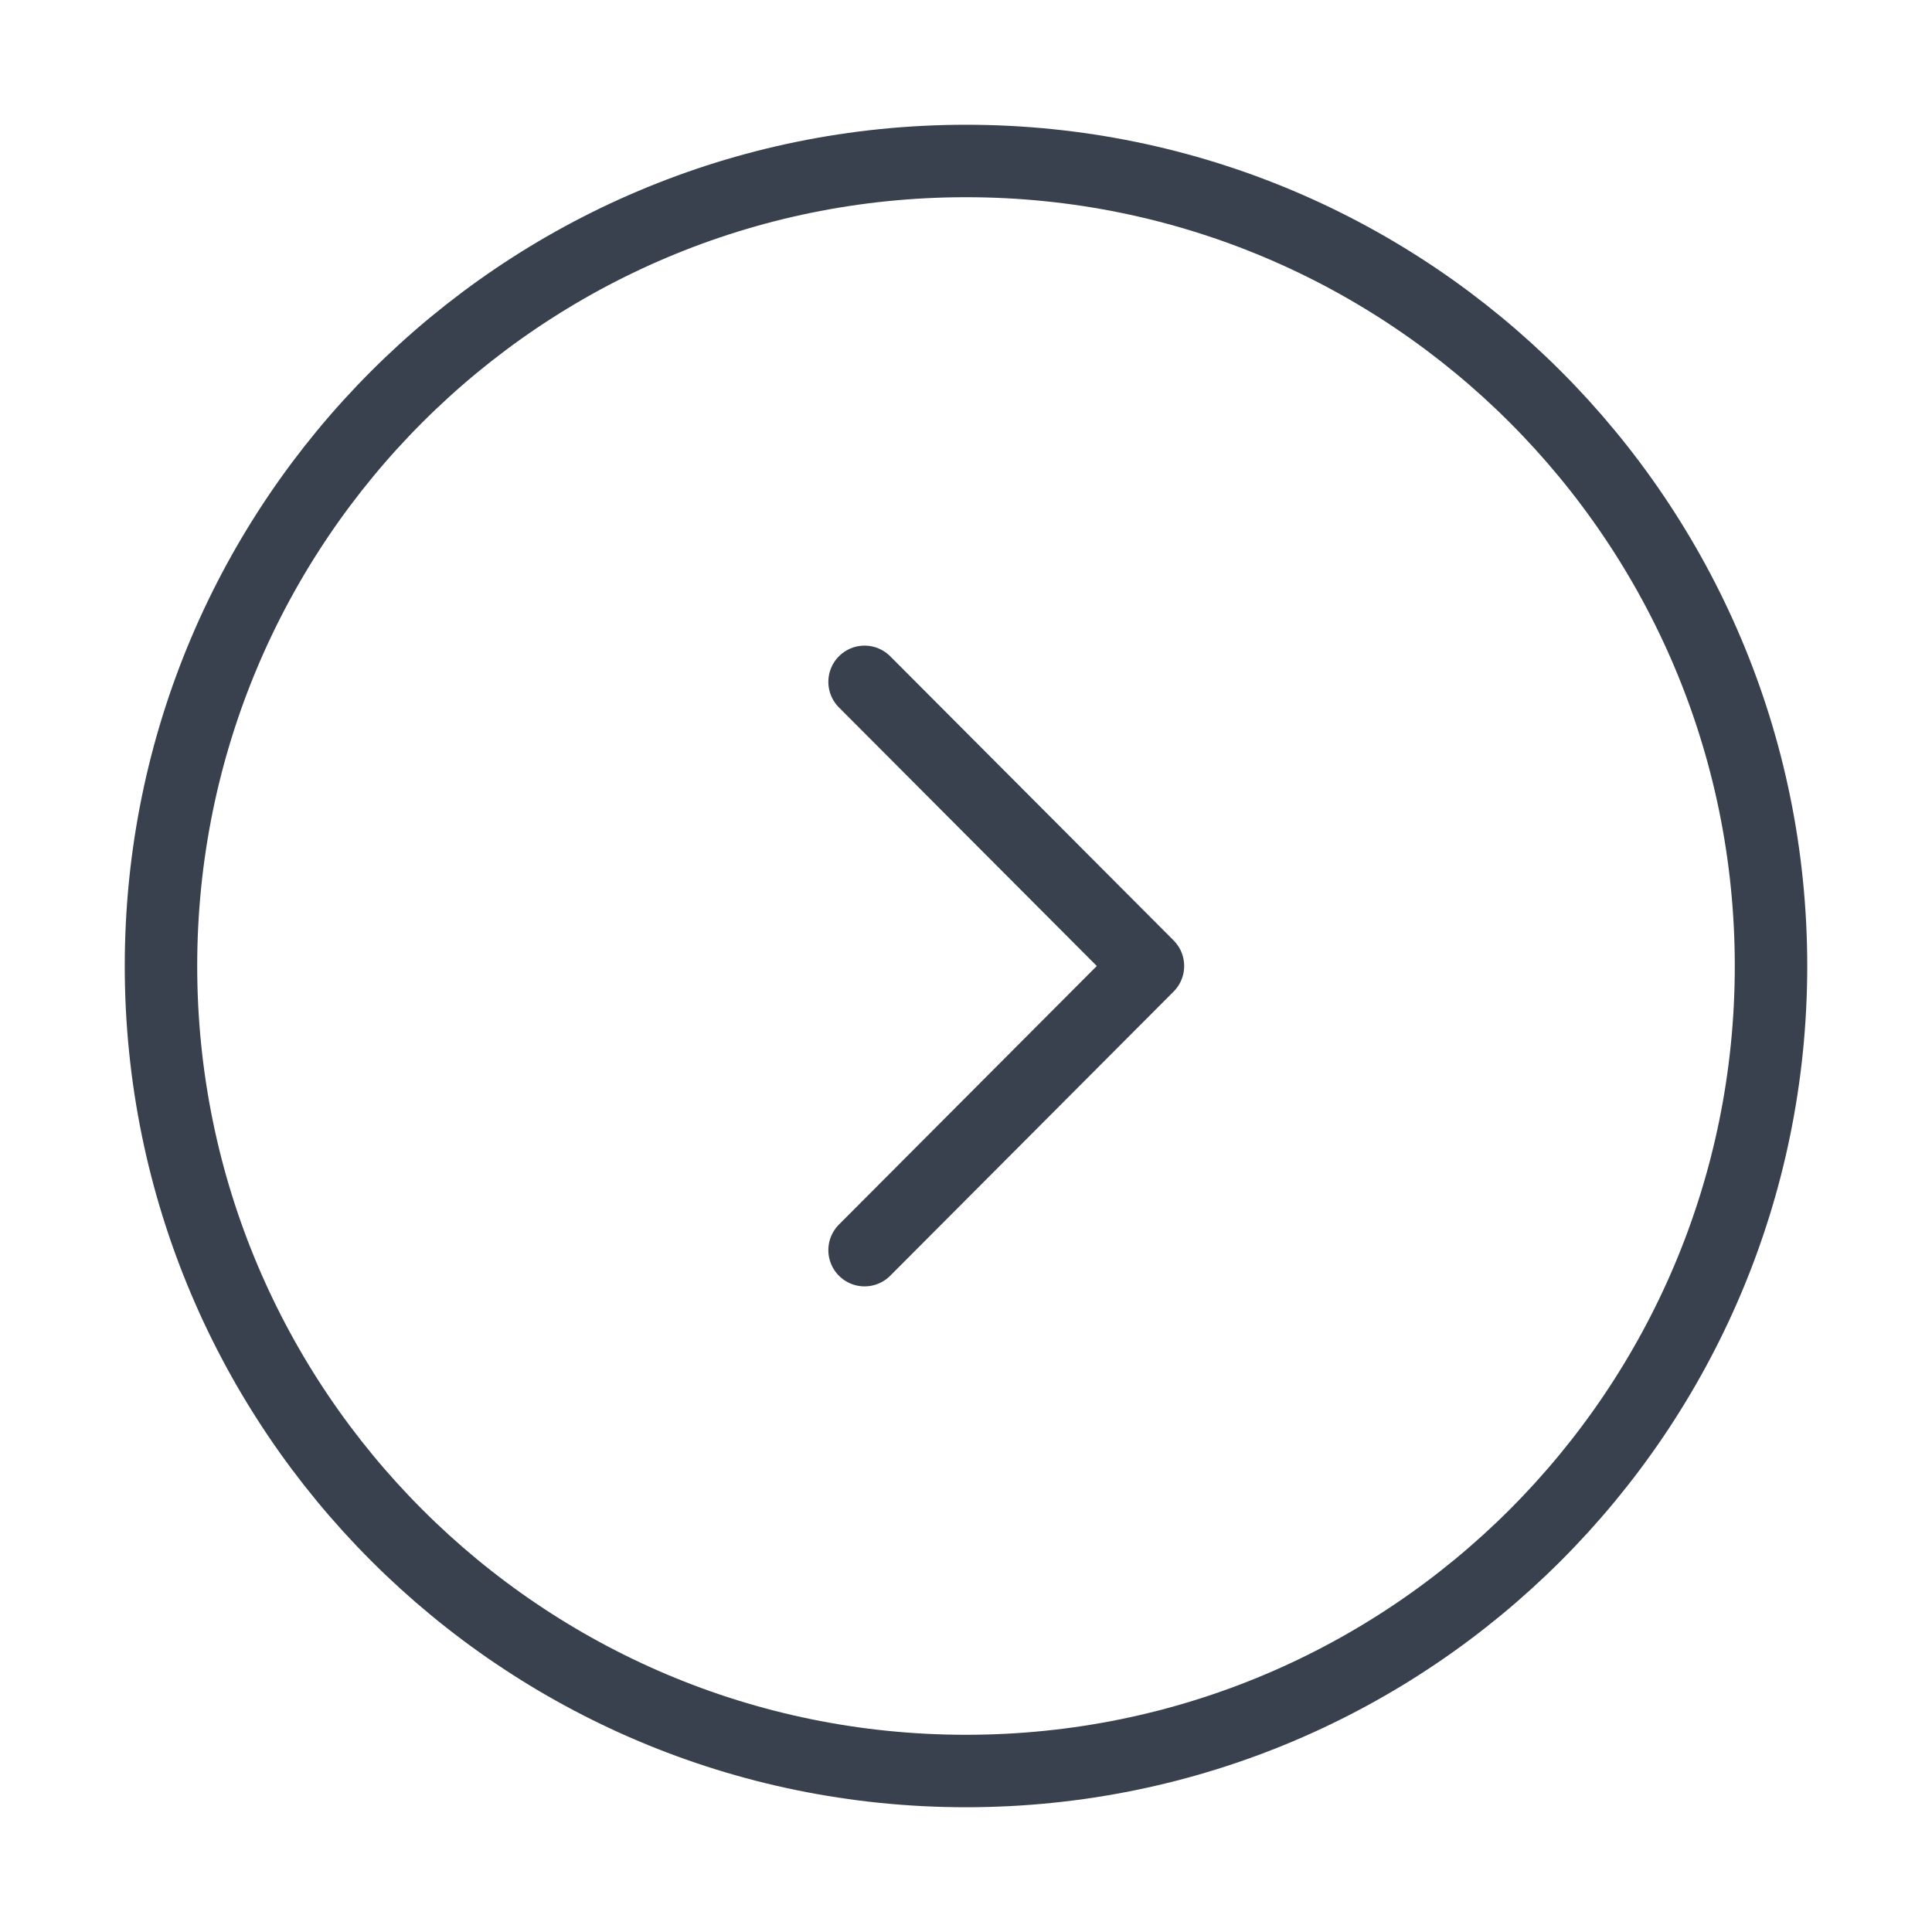
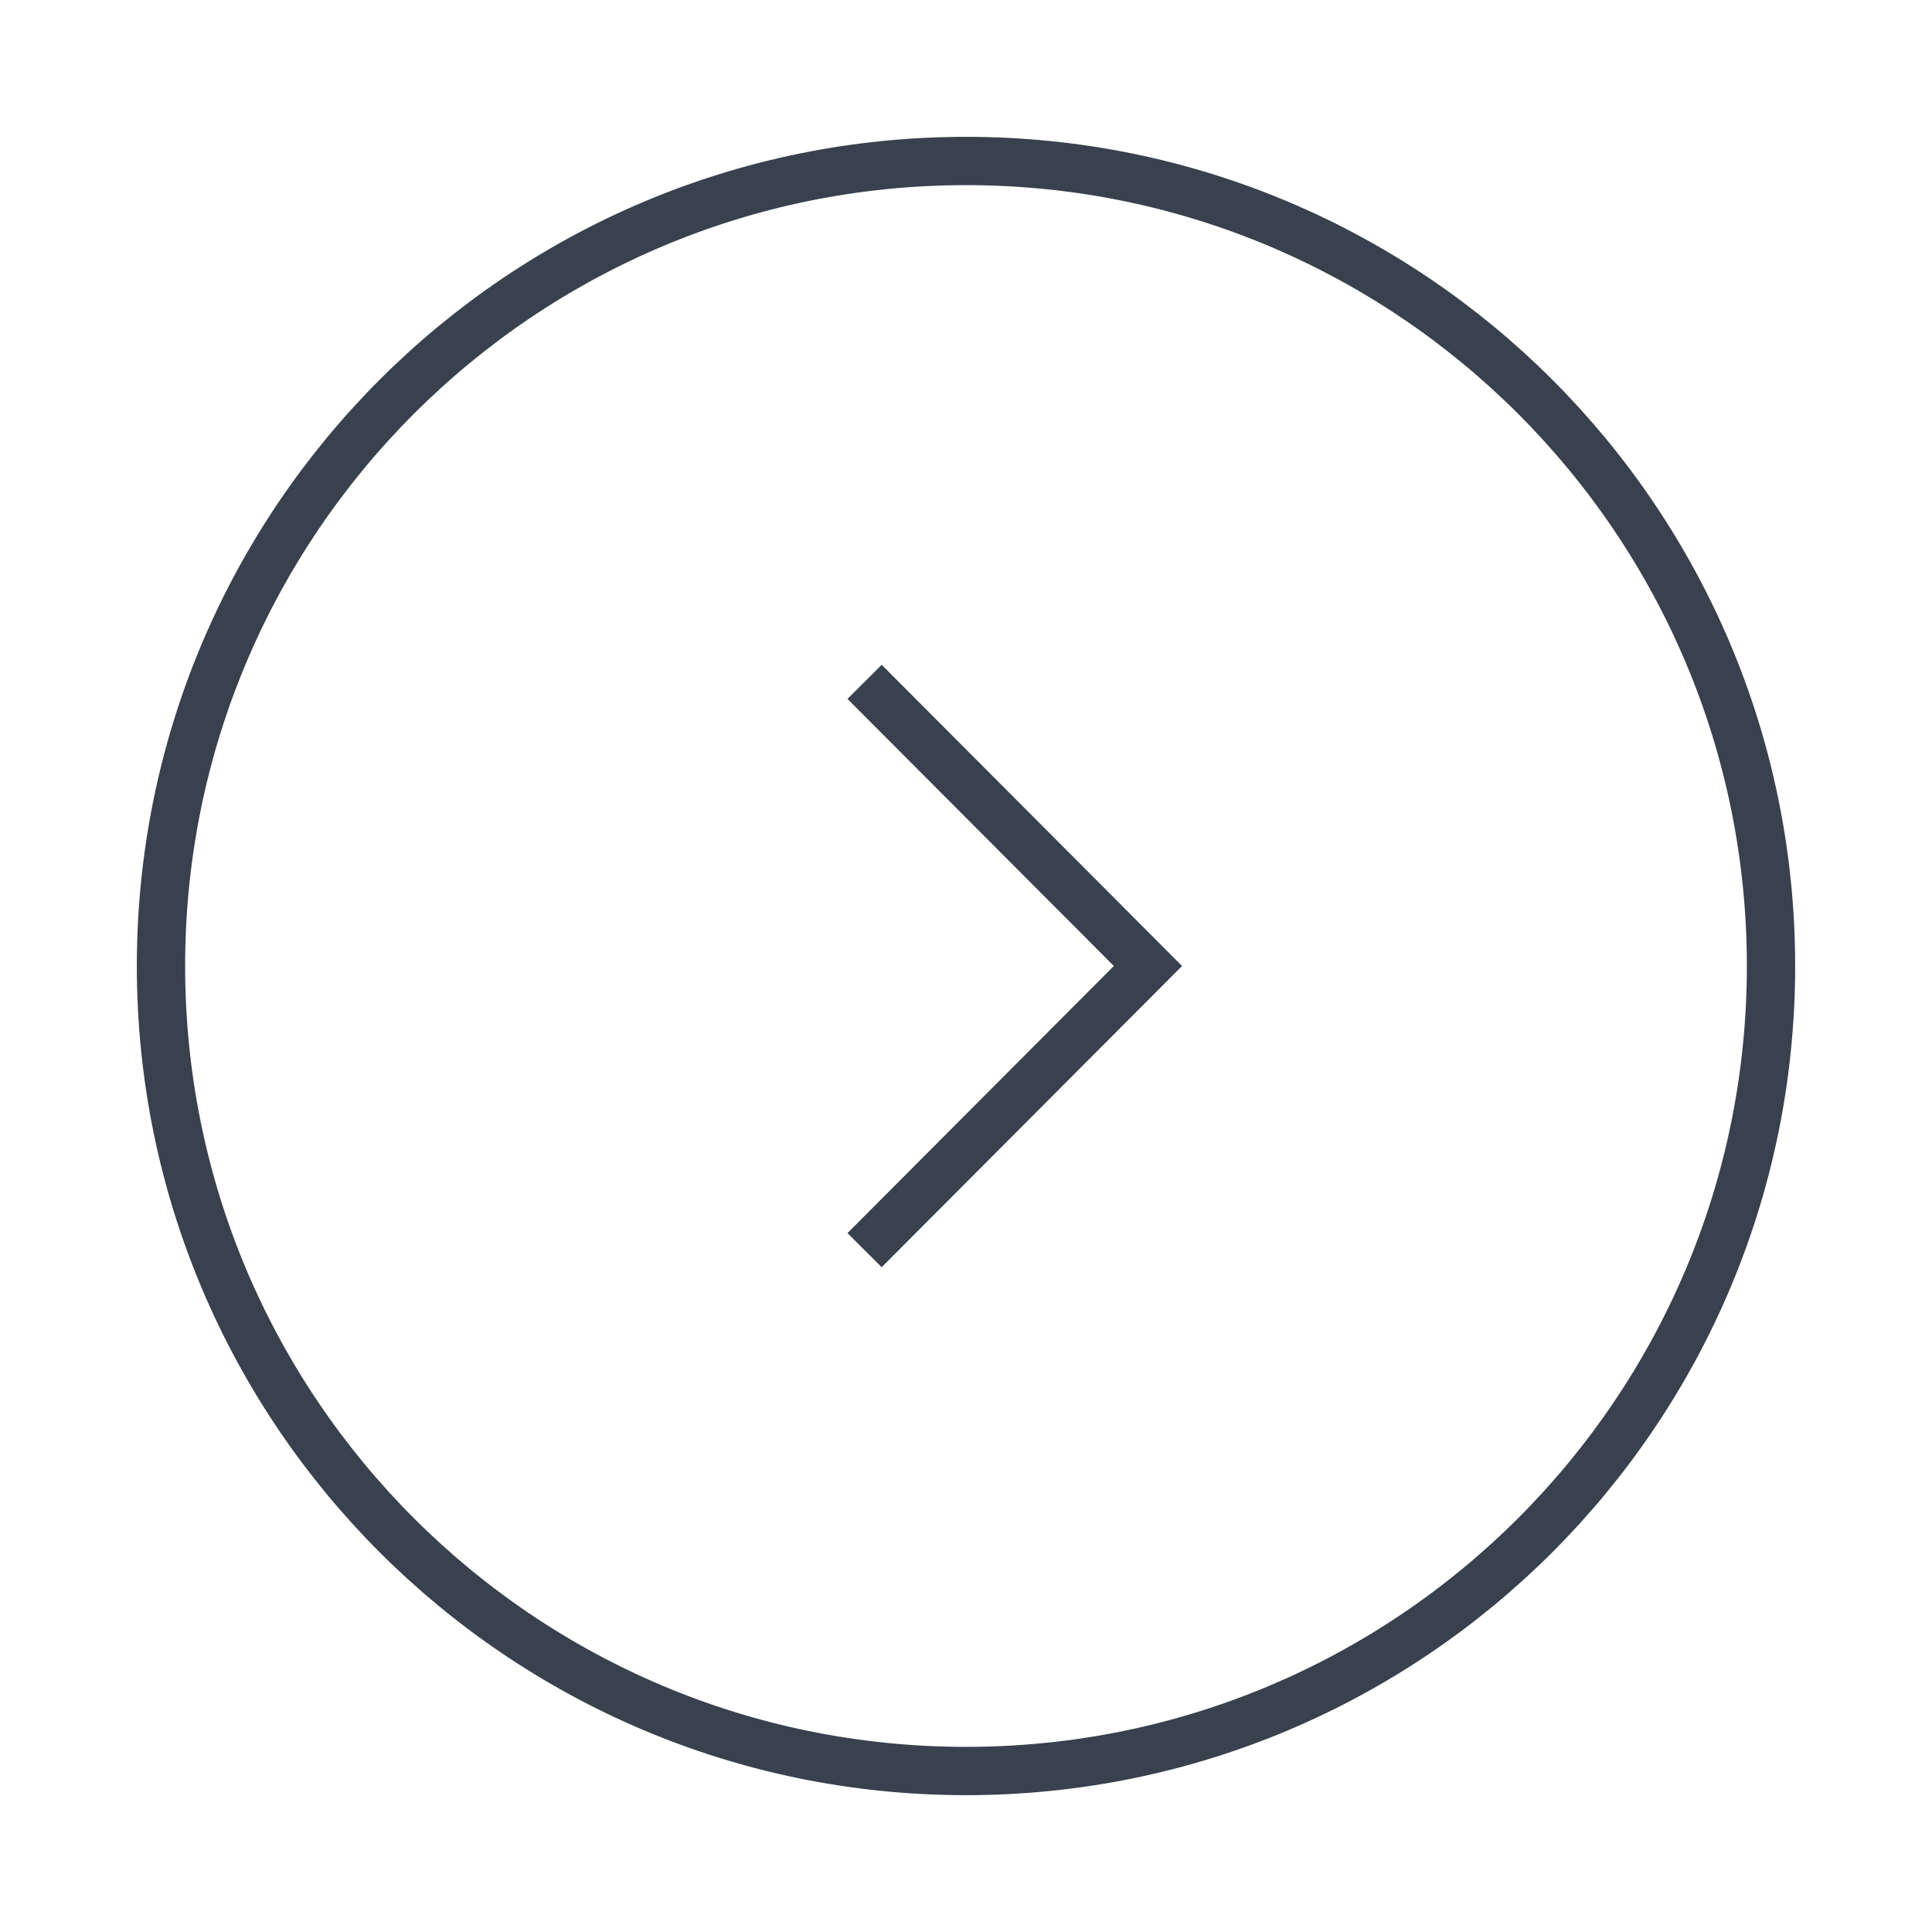
<svg xmlns="http://www.w3.org/2000/svg" width="40" height="40" viewBox="0 0 40 40" fill="none">
-   <path d="M20 36.667C29.205 36.667 36.667 29.205 36.667 20C36.667 10.795 29.205 3.333 20 3.333C10.795 3.333 3.333 10.795 3.333 20C3.333 29.205 10.795 36.667 20 36.667Z" stroke="#38414D" stroke-width="1.5" stroke-miterlimit="10" stroke-linecap="round" stroke-linejoin="round" />
-   <path d="M17.9 25.883L23.767 20L17.9 14.117" stroke="#38414D" stroke-width="1.5" stroke-linecap="round" stroke-linejoin="round" />
+   <path d="M20 36.667C29.205 36.667 36.667 29.205 36.667 20C36.667 10.795 29.205 3.333 20 3.333C10.795 3.333 3.333 10.795 3.333 20C3.333 29.205 10.795 36.667 20 36.667Z" stroke="#38414D" strokeWidth="1.5" strokeMiterlimit="10" strokeLinecap="round" strokeLinejoin="round" />
+   <path d="M17.9 25.883L23.767 20L17.9 14.117" stroke="#38414D" strokeWidth="1.5" strokeLinecap="round" strokeLinejoin="round" />
</svg>
